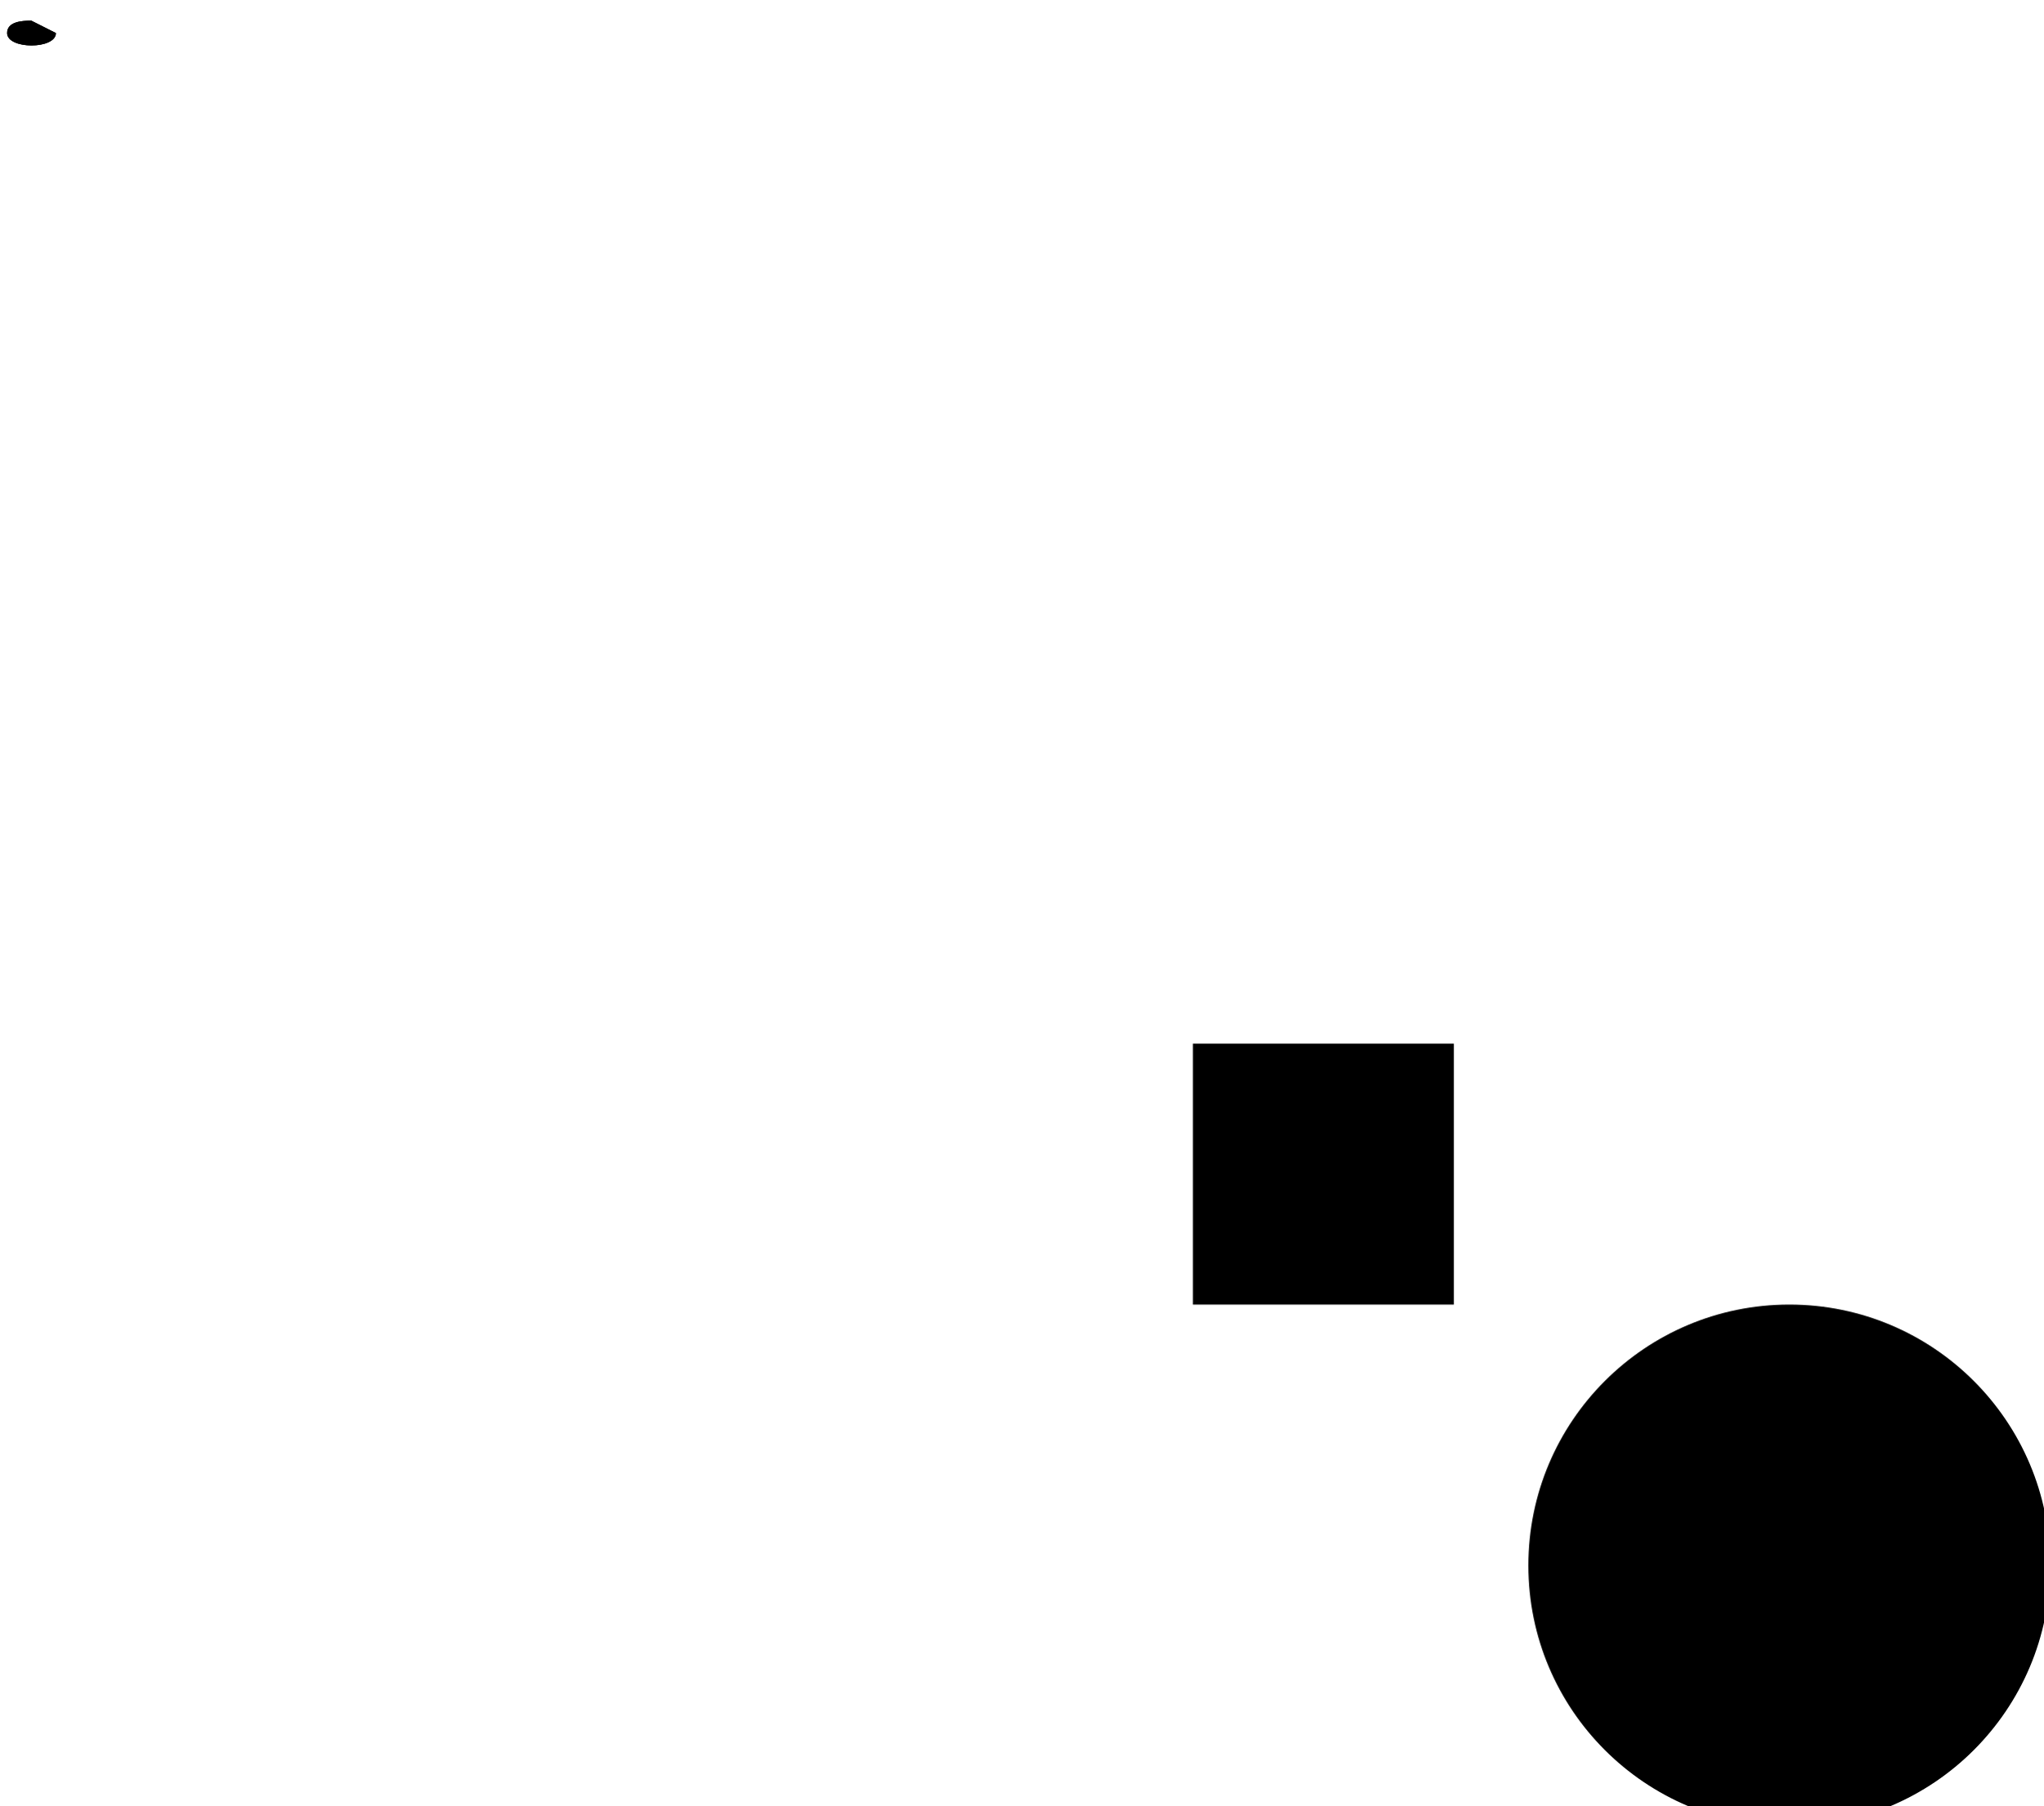
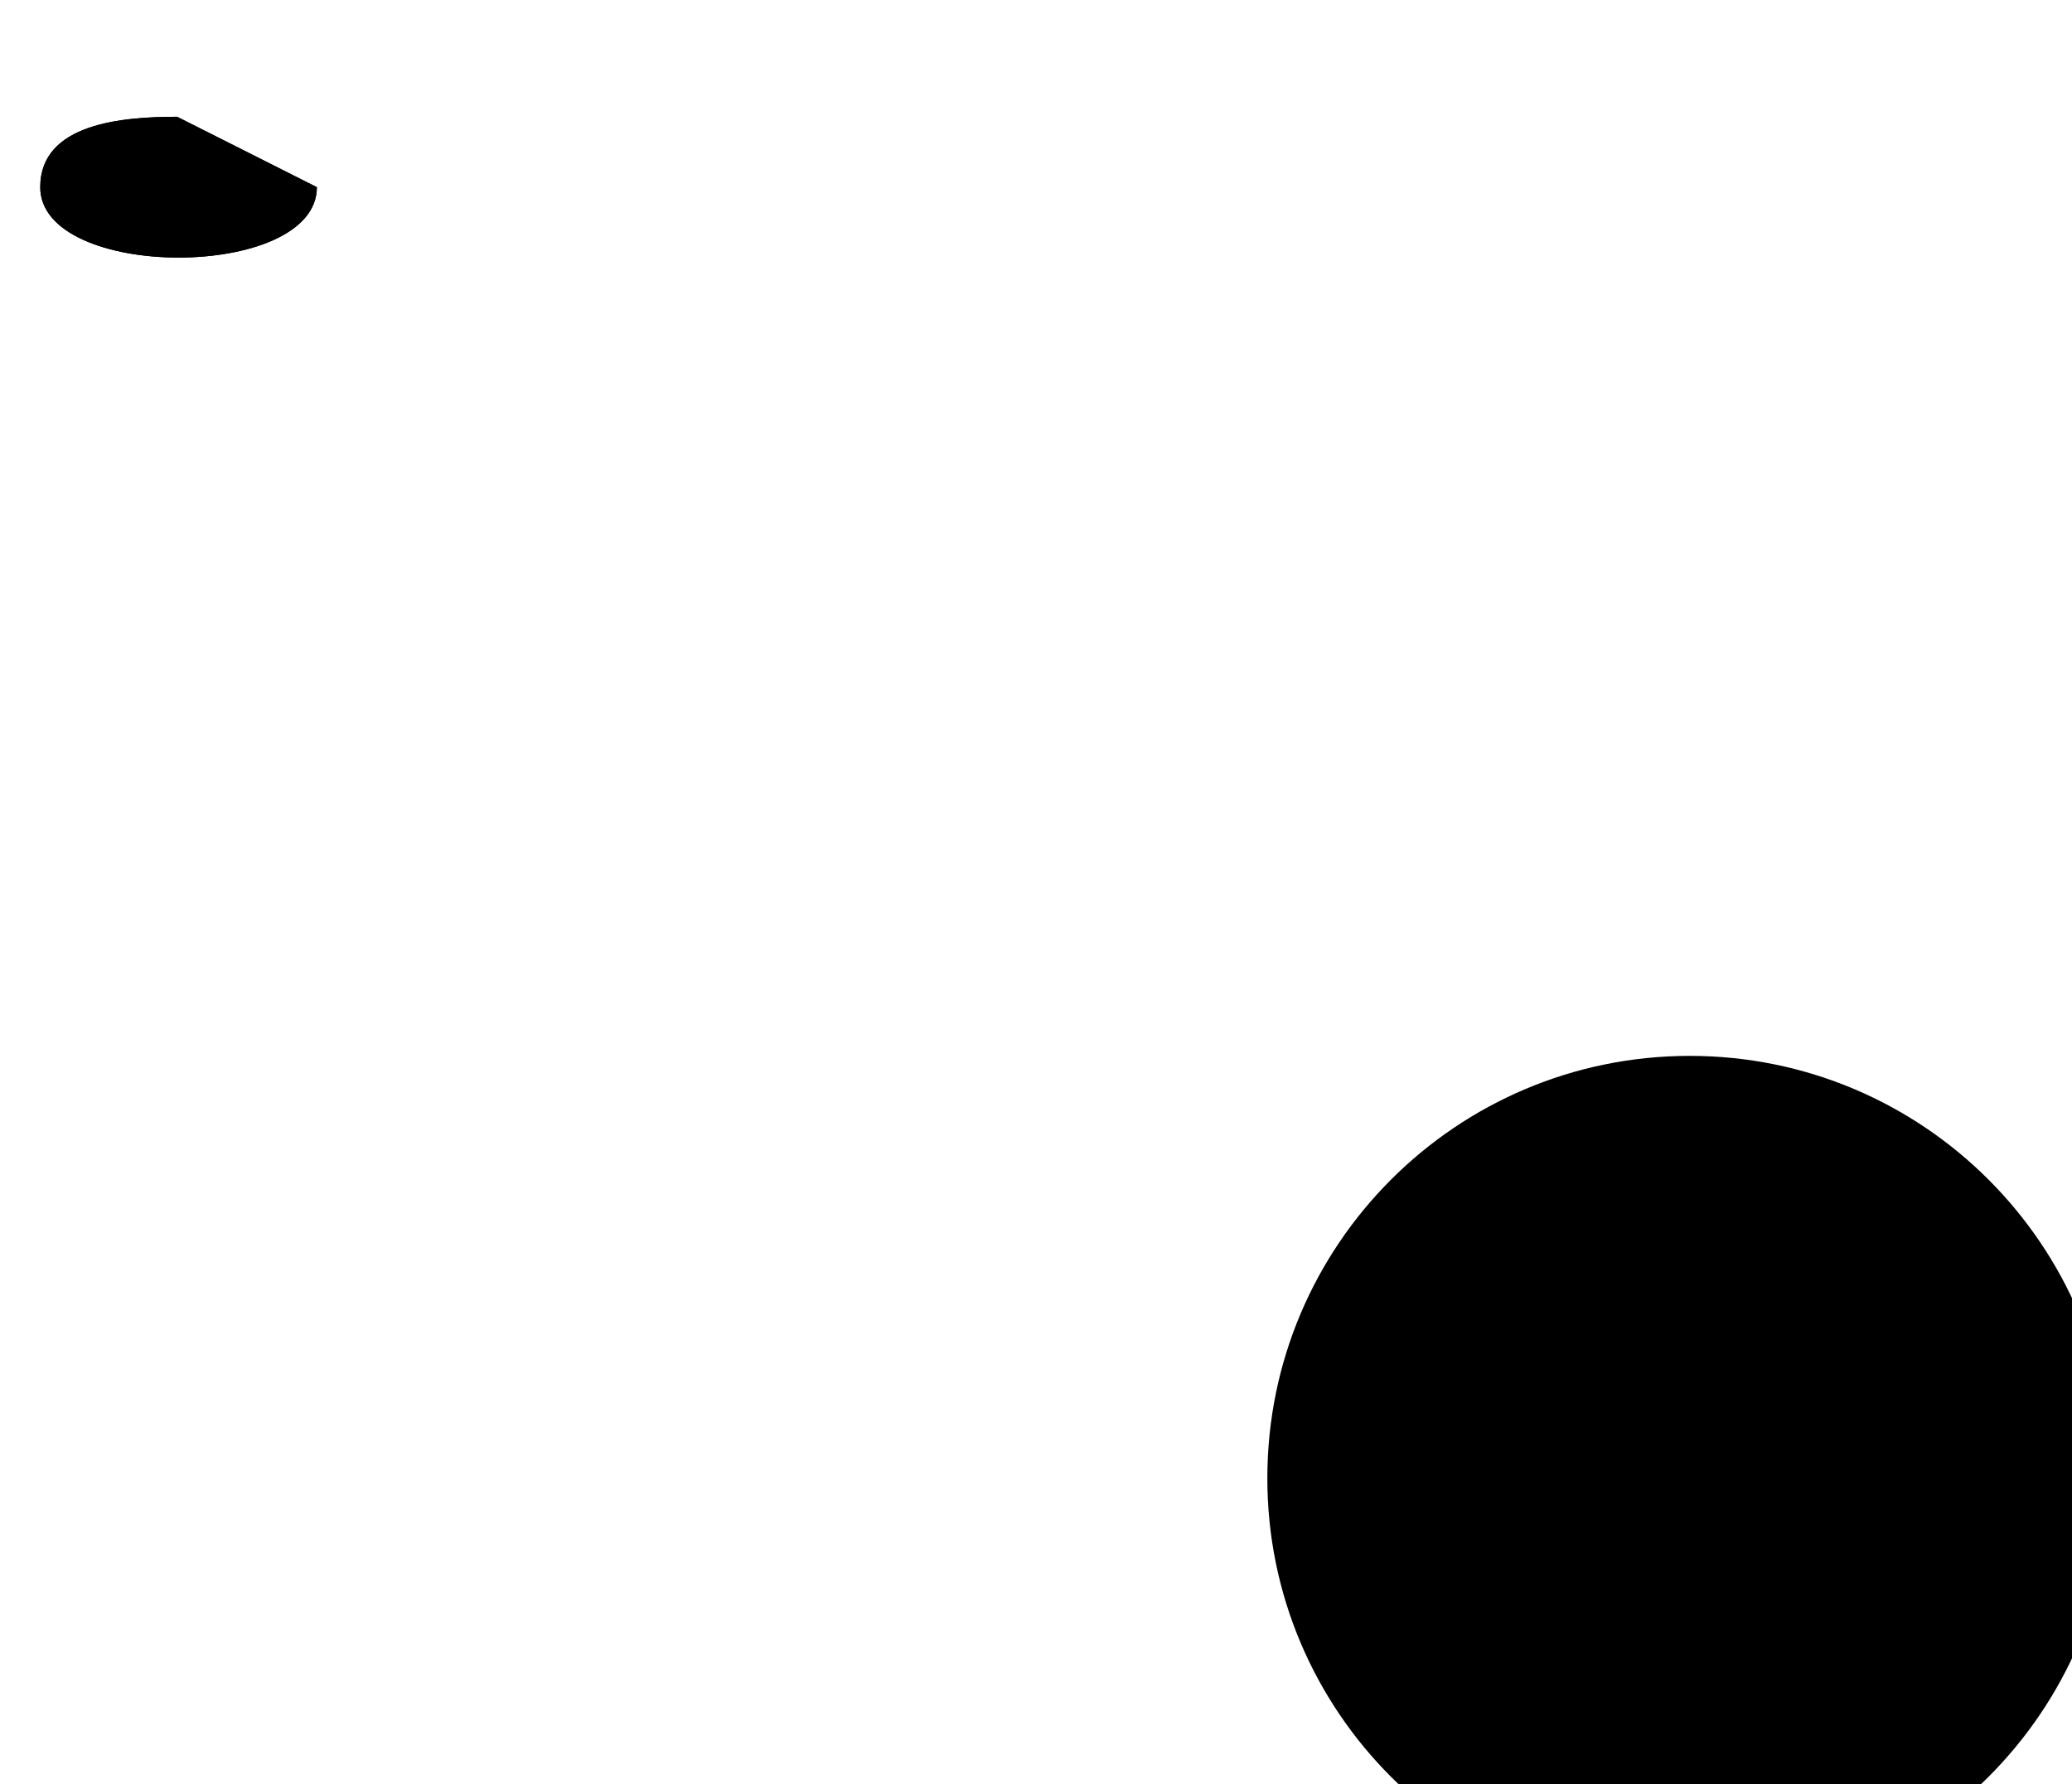
<svg xmlns="http://www.w3.org/2000/svg">
-   <rect x="32cm" y="28cm" width="7cm" height="7cm" />
-   <circle cx="48cm" cy="42cm" r="7cm" />
+   <circle cx="8cm" cy="7cm" r="2cm" />
  <path d="m31.7 20.9c-9.6 0-24.5 1.1-24.5 12.6 0 16.8 49.5 16.8 49.5 0 .1- " />
  <path d="m31.7 20.9c-9.6 0-24.5 1.1-24.5 12.6 0 16.8 49.5 16.8 49.5 0 .1- " />
</svg>
